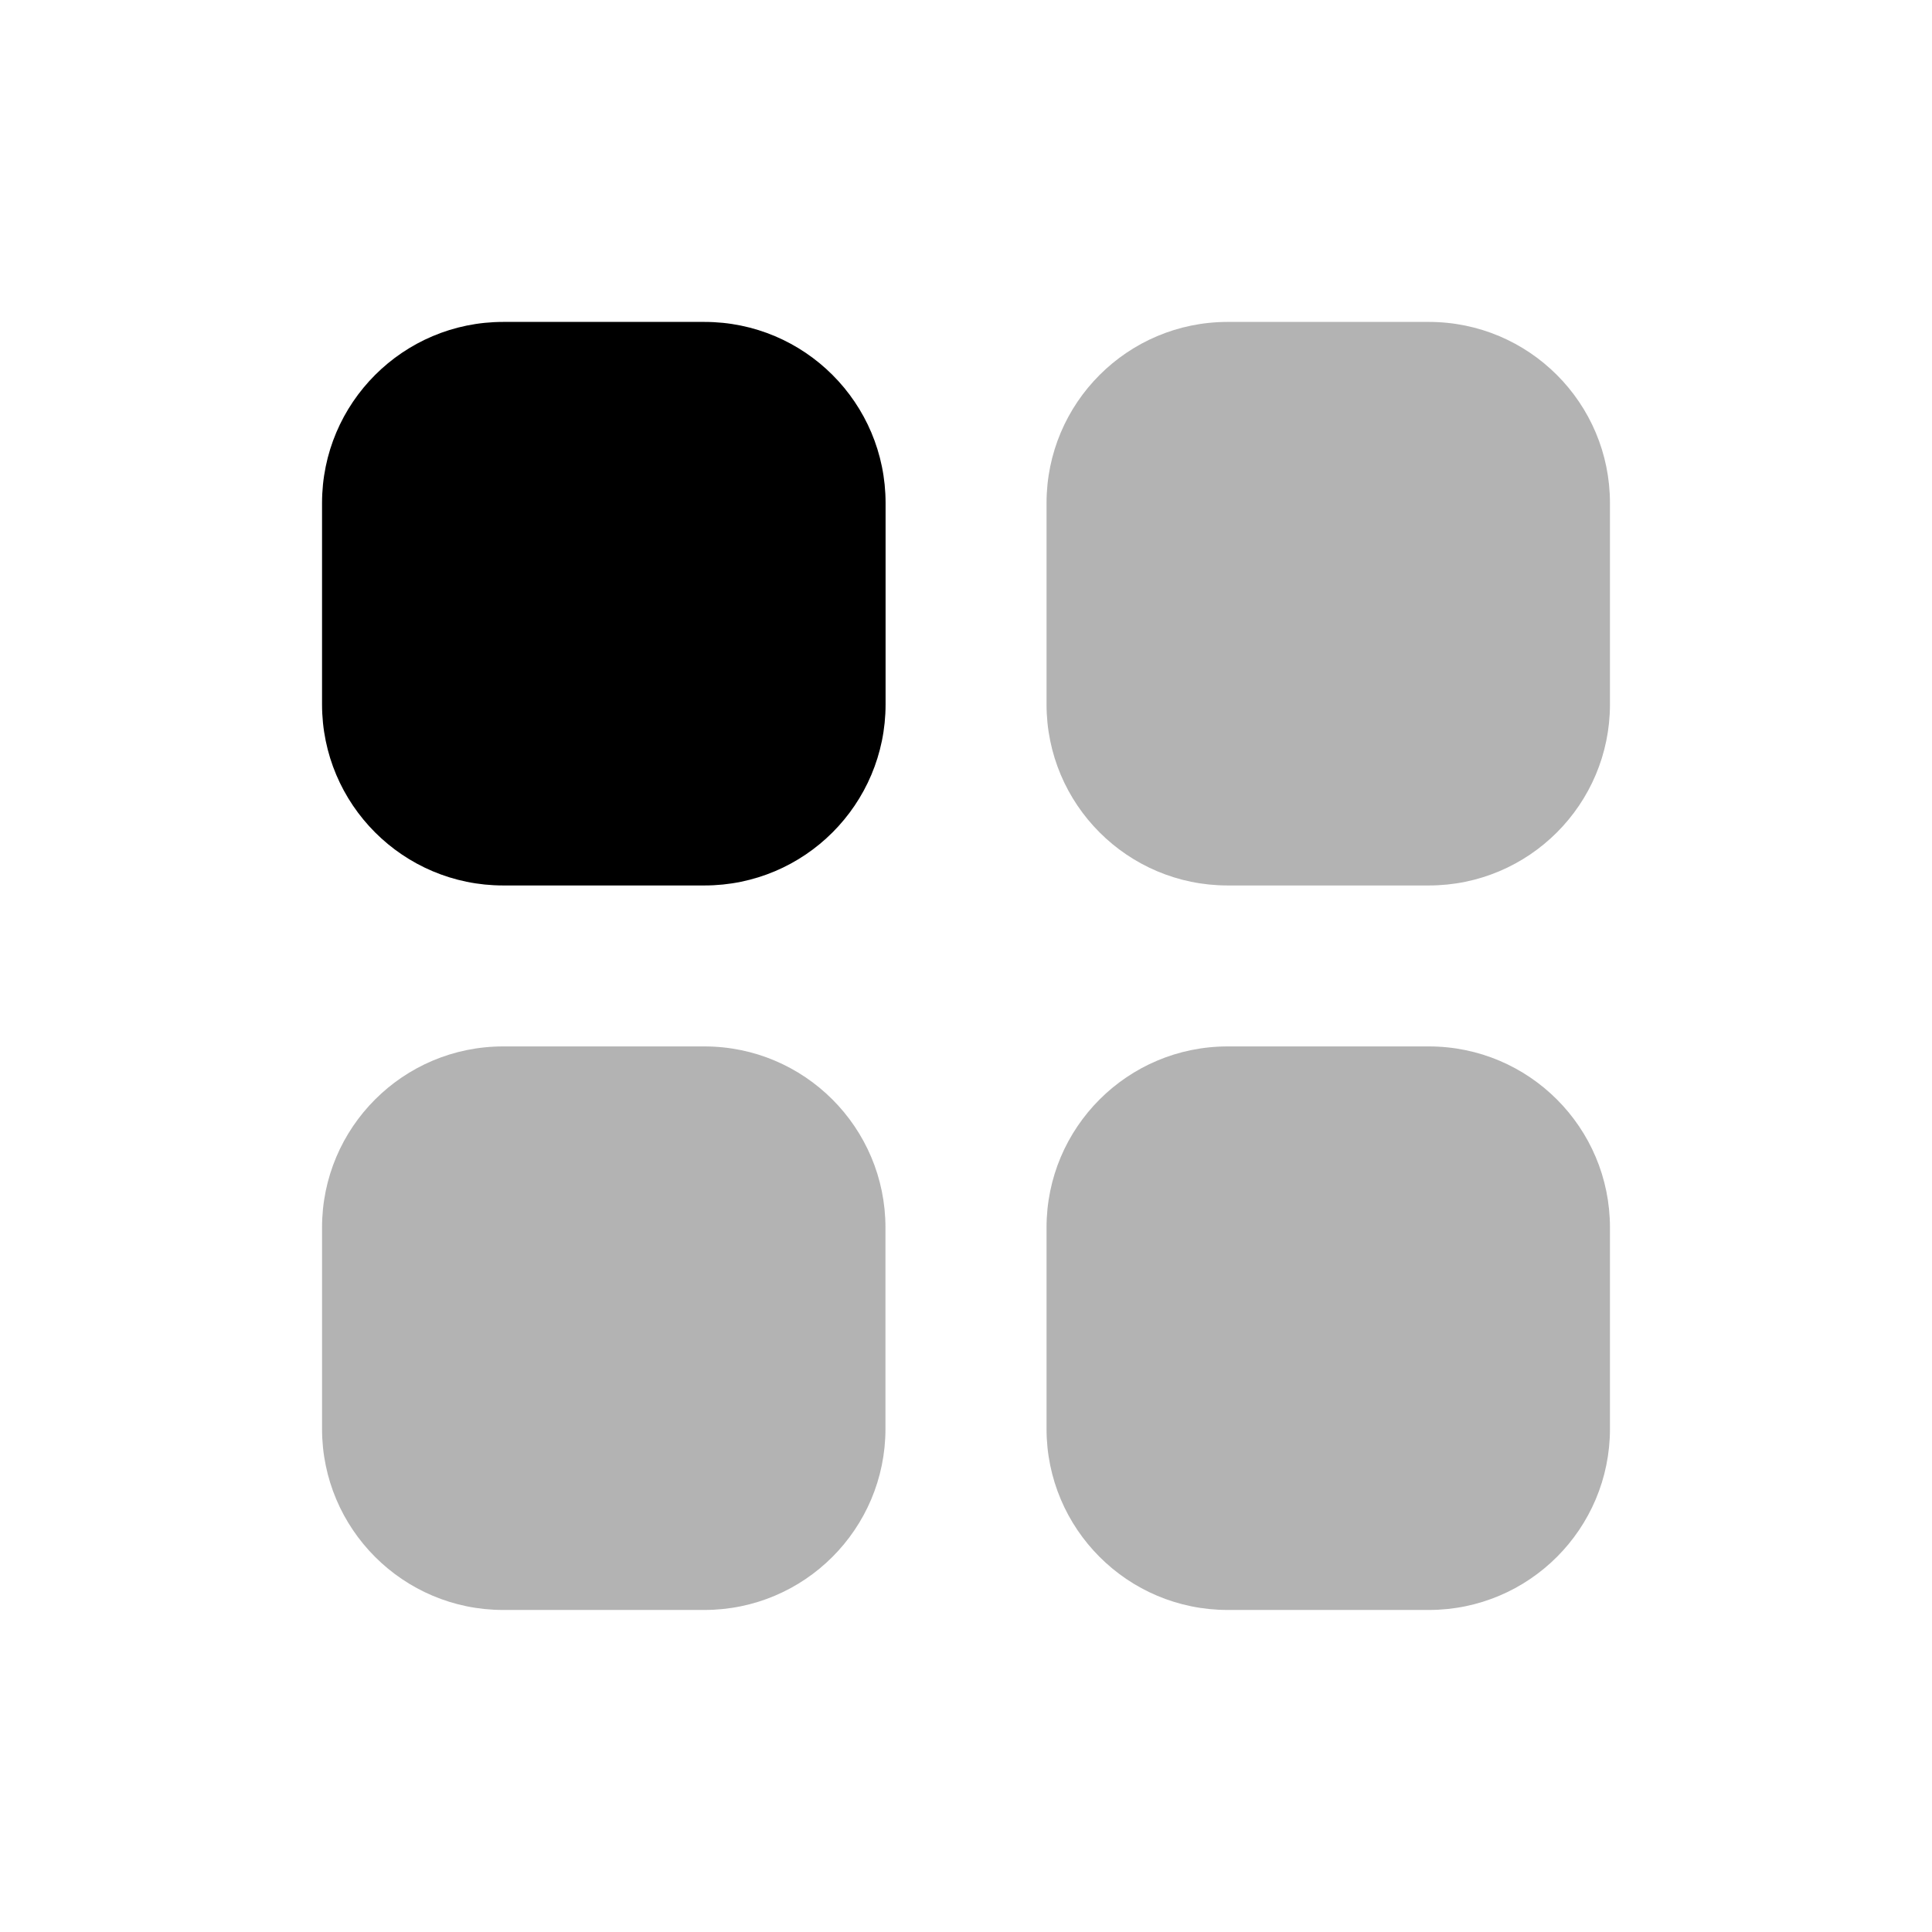
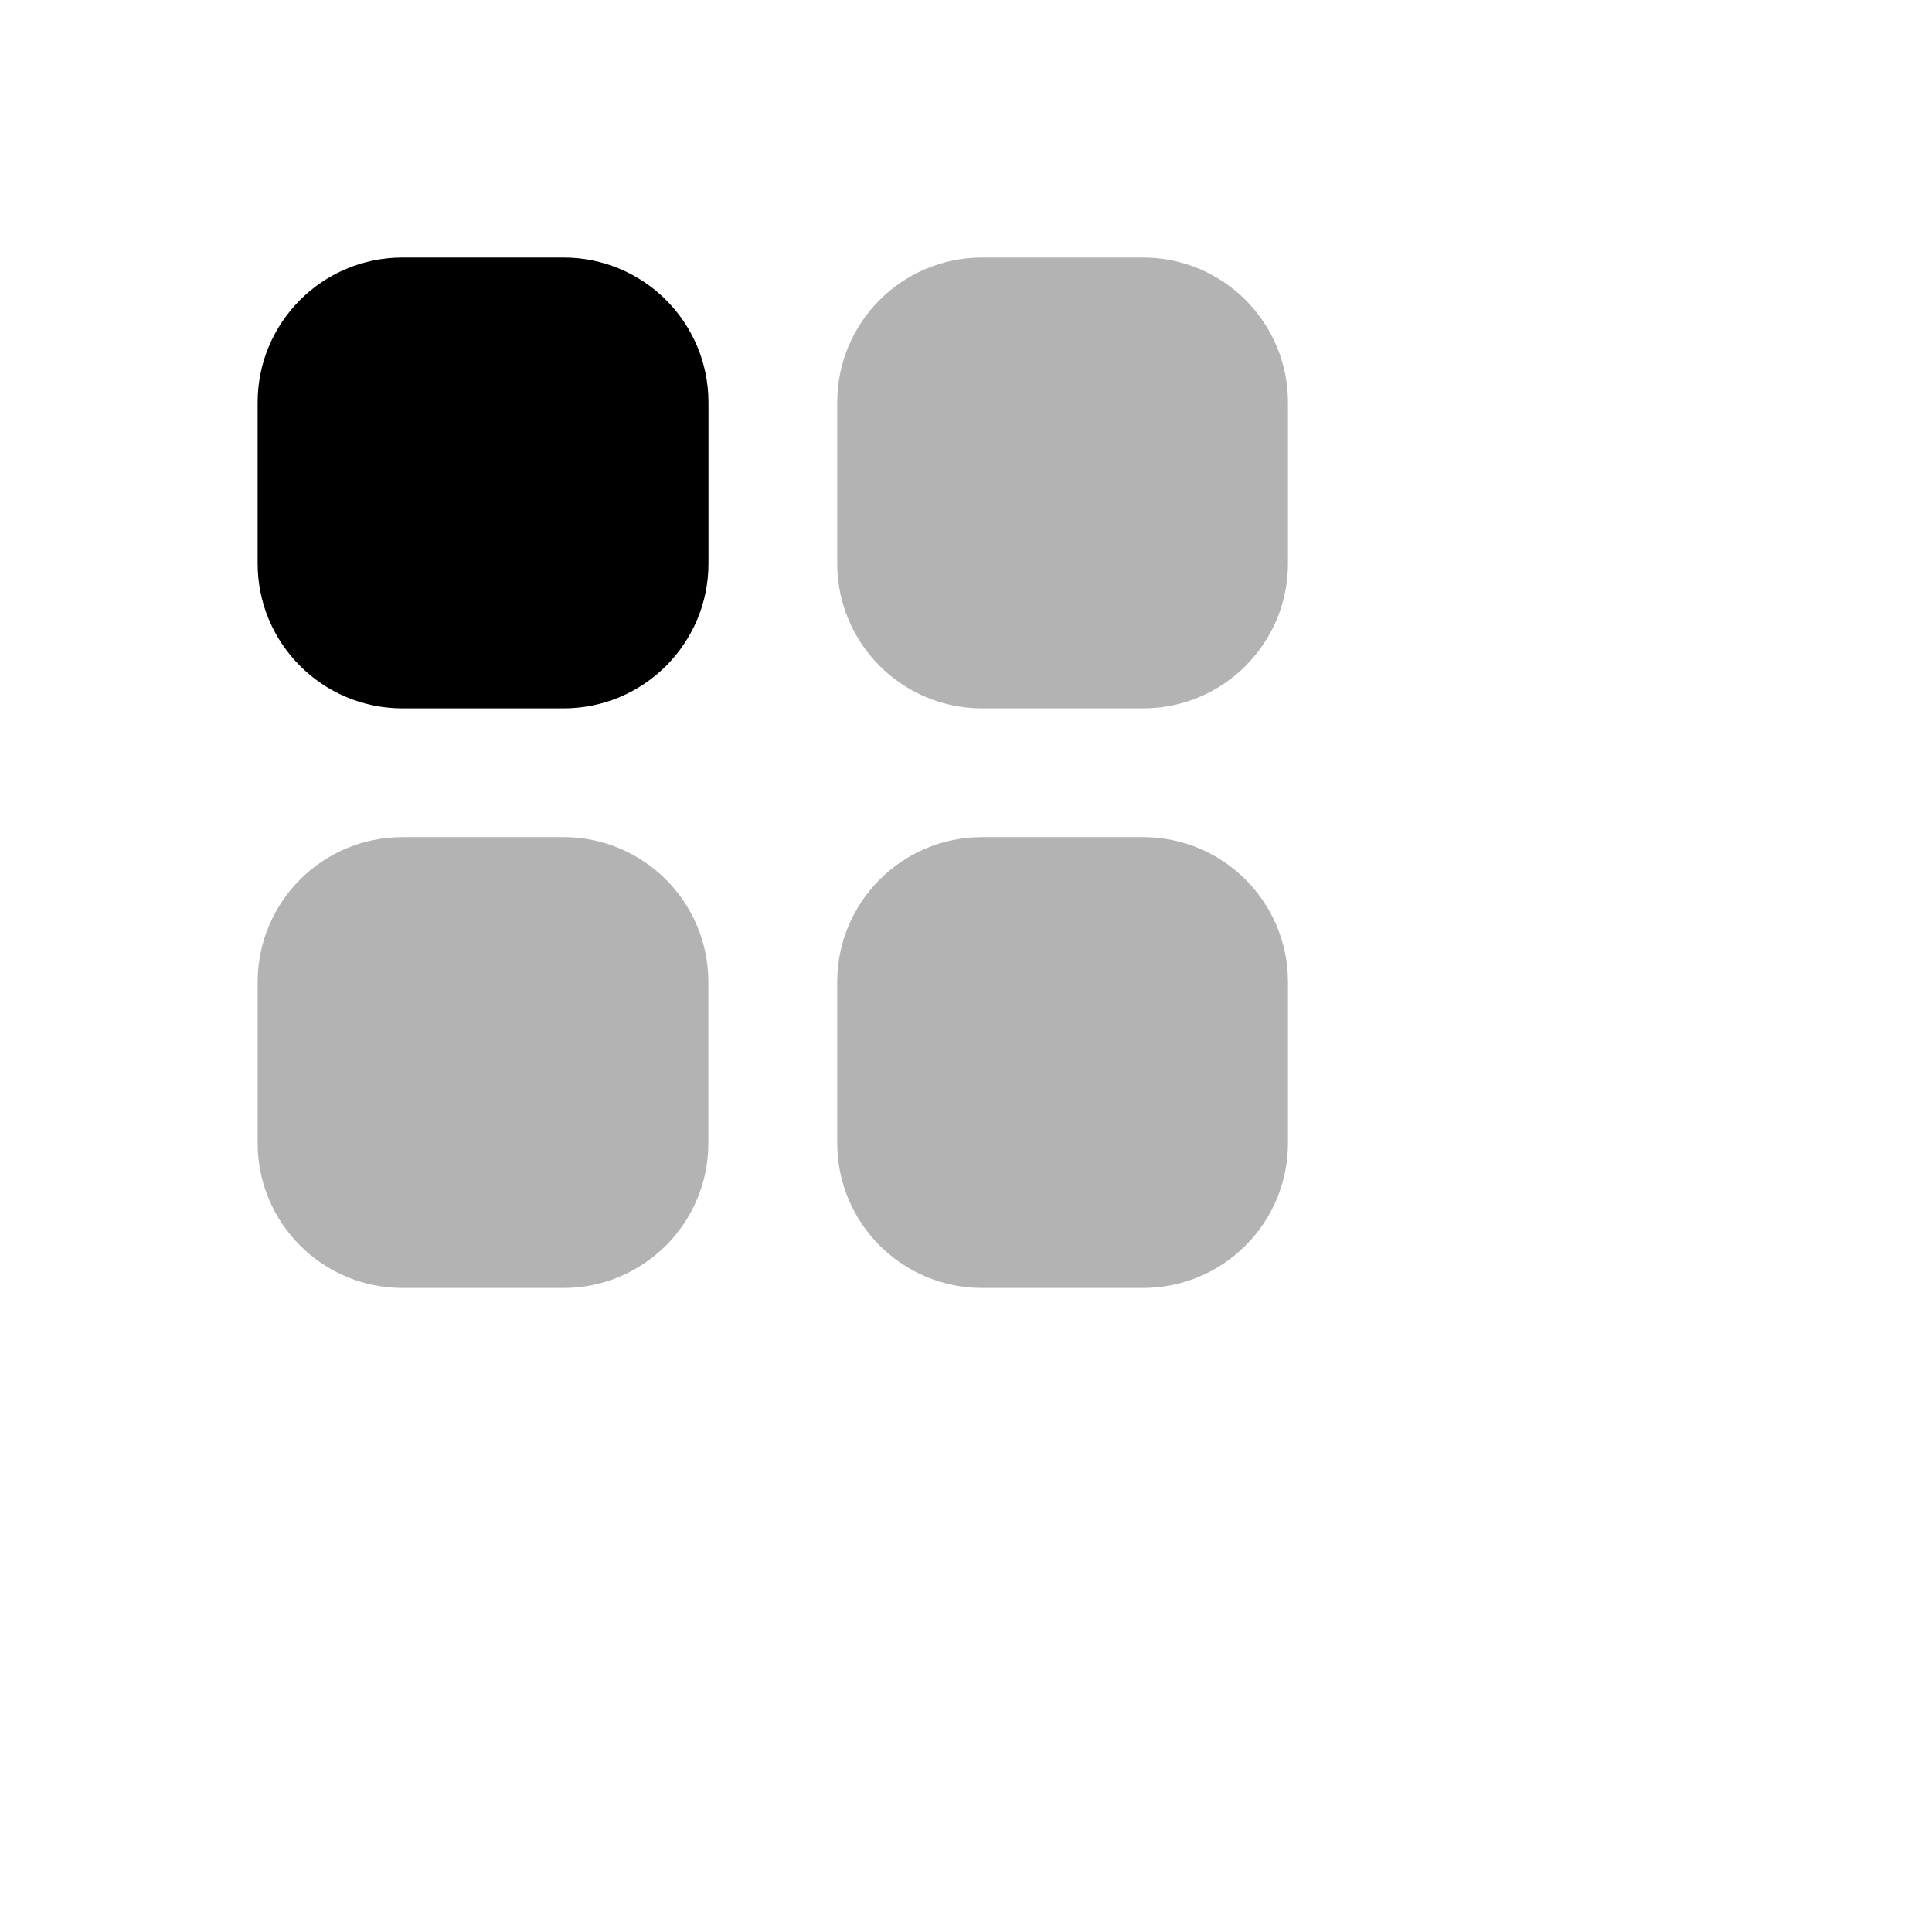
- <svg xmlns="http://www.w3.org/2000/svg" width="16" height="16" viewBox="0 0 16 16" fill="none">
+ <svg xmlns="http://www.w3.org/2000/svg" width="20" height="20" viewBox="0 0 20 20" fill="none">
  <rect x="2.667" y="2.666" width="4.667" height="4.667" rx="1.5" fill="currentColor" />
  <path opacity="0.3" fill-rule="evenodd" clip-rule="evenodd" d="M8.667 4.166C8.667 3.338 9.338 2.666 10.167 2.666H11.833C12.662 2.666 13.333 3.338 13.333 4.166V5.833C13.333 6.661 12.662 7.333 11.833 7.333H10.167C9.338 7.333 8.667 6.661 8.667 5.833V4.166ZM2.667 10.166C2.667 9.338 3.338 8.666 4.167 8.666H5.833C6.662 8.666 7.333 9.338 7.333 10.166V11.833C7.333 12.661 6.662 13.333 5.833 13.333H4.167C3.338 13.333 2.667 12.661 2.667 11.833V10.166ZM10.167 8.666C9.338 8.666 8.667 9.338 8.667 10.166V11.833C8.667 12.661 9.338 13.333 10.167 13.333H11.833C12.662 13.333 13.333 12.661 13.333 11.833V10.166C13.333 9.338 12.662 8.666 11.833 8.666H10.167Z" fill="currentColor" />
</svg>
